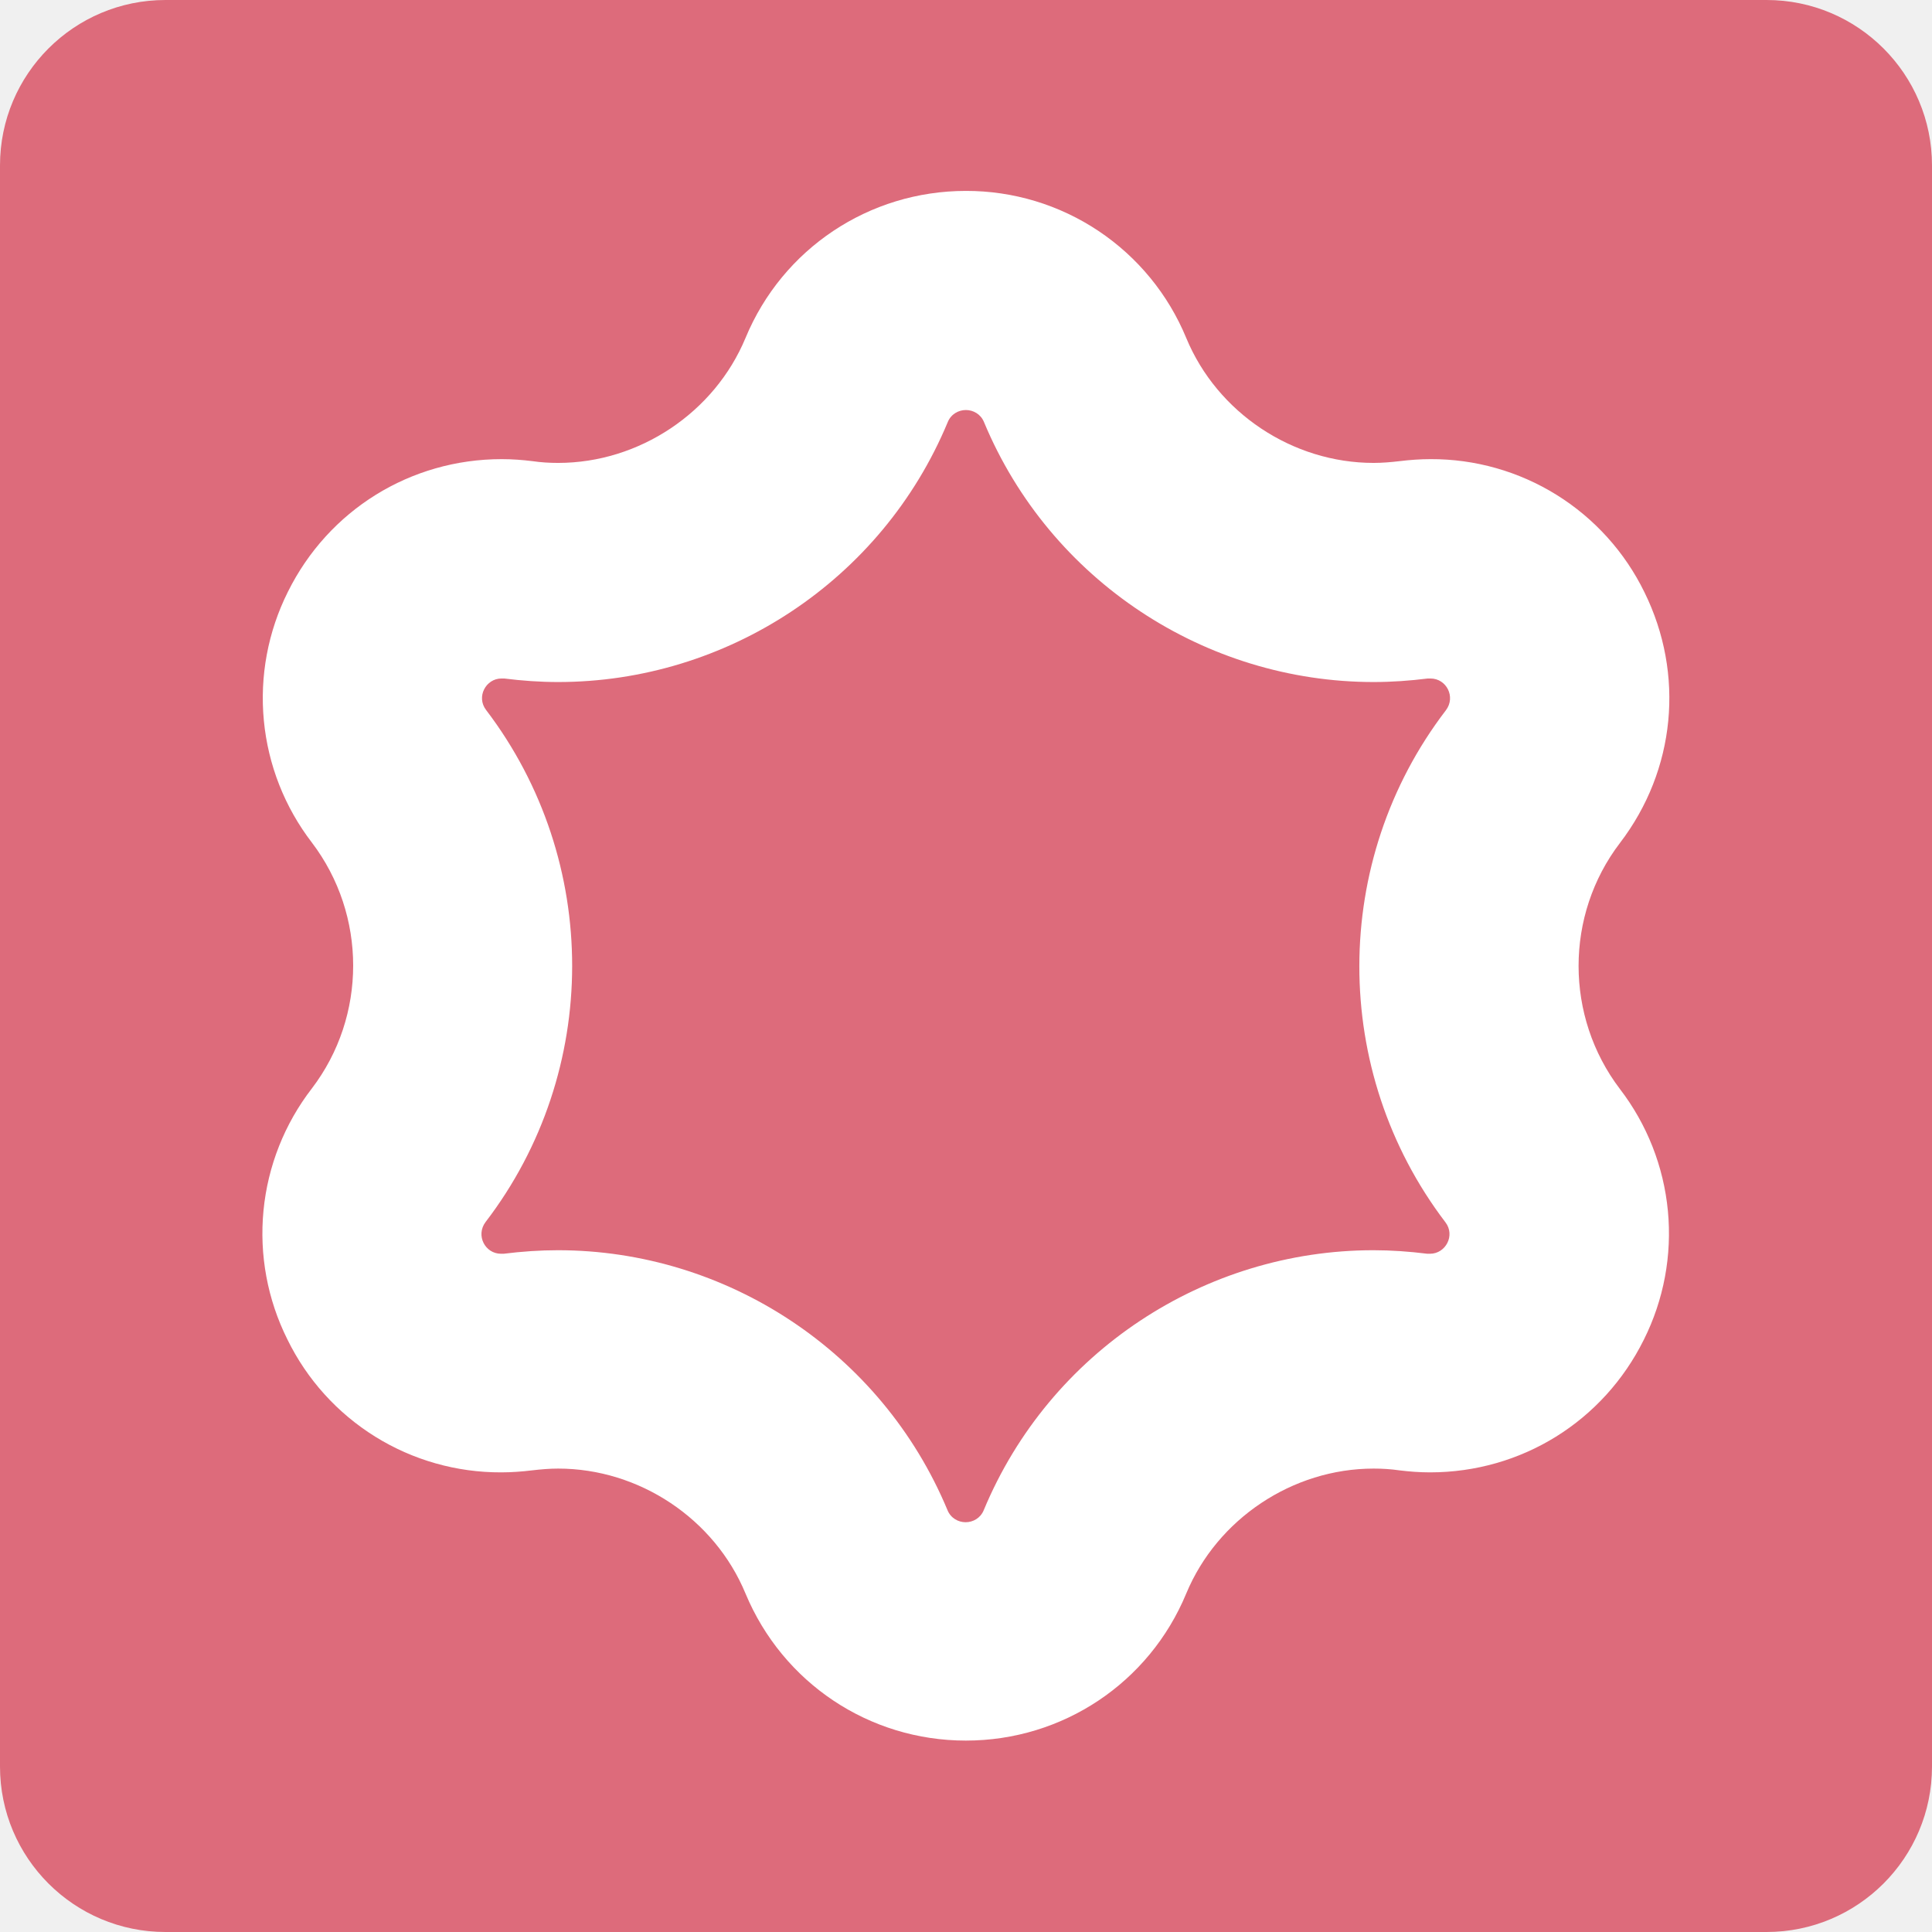
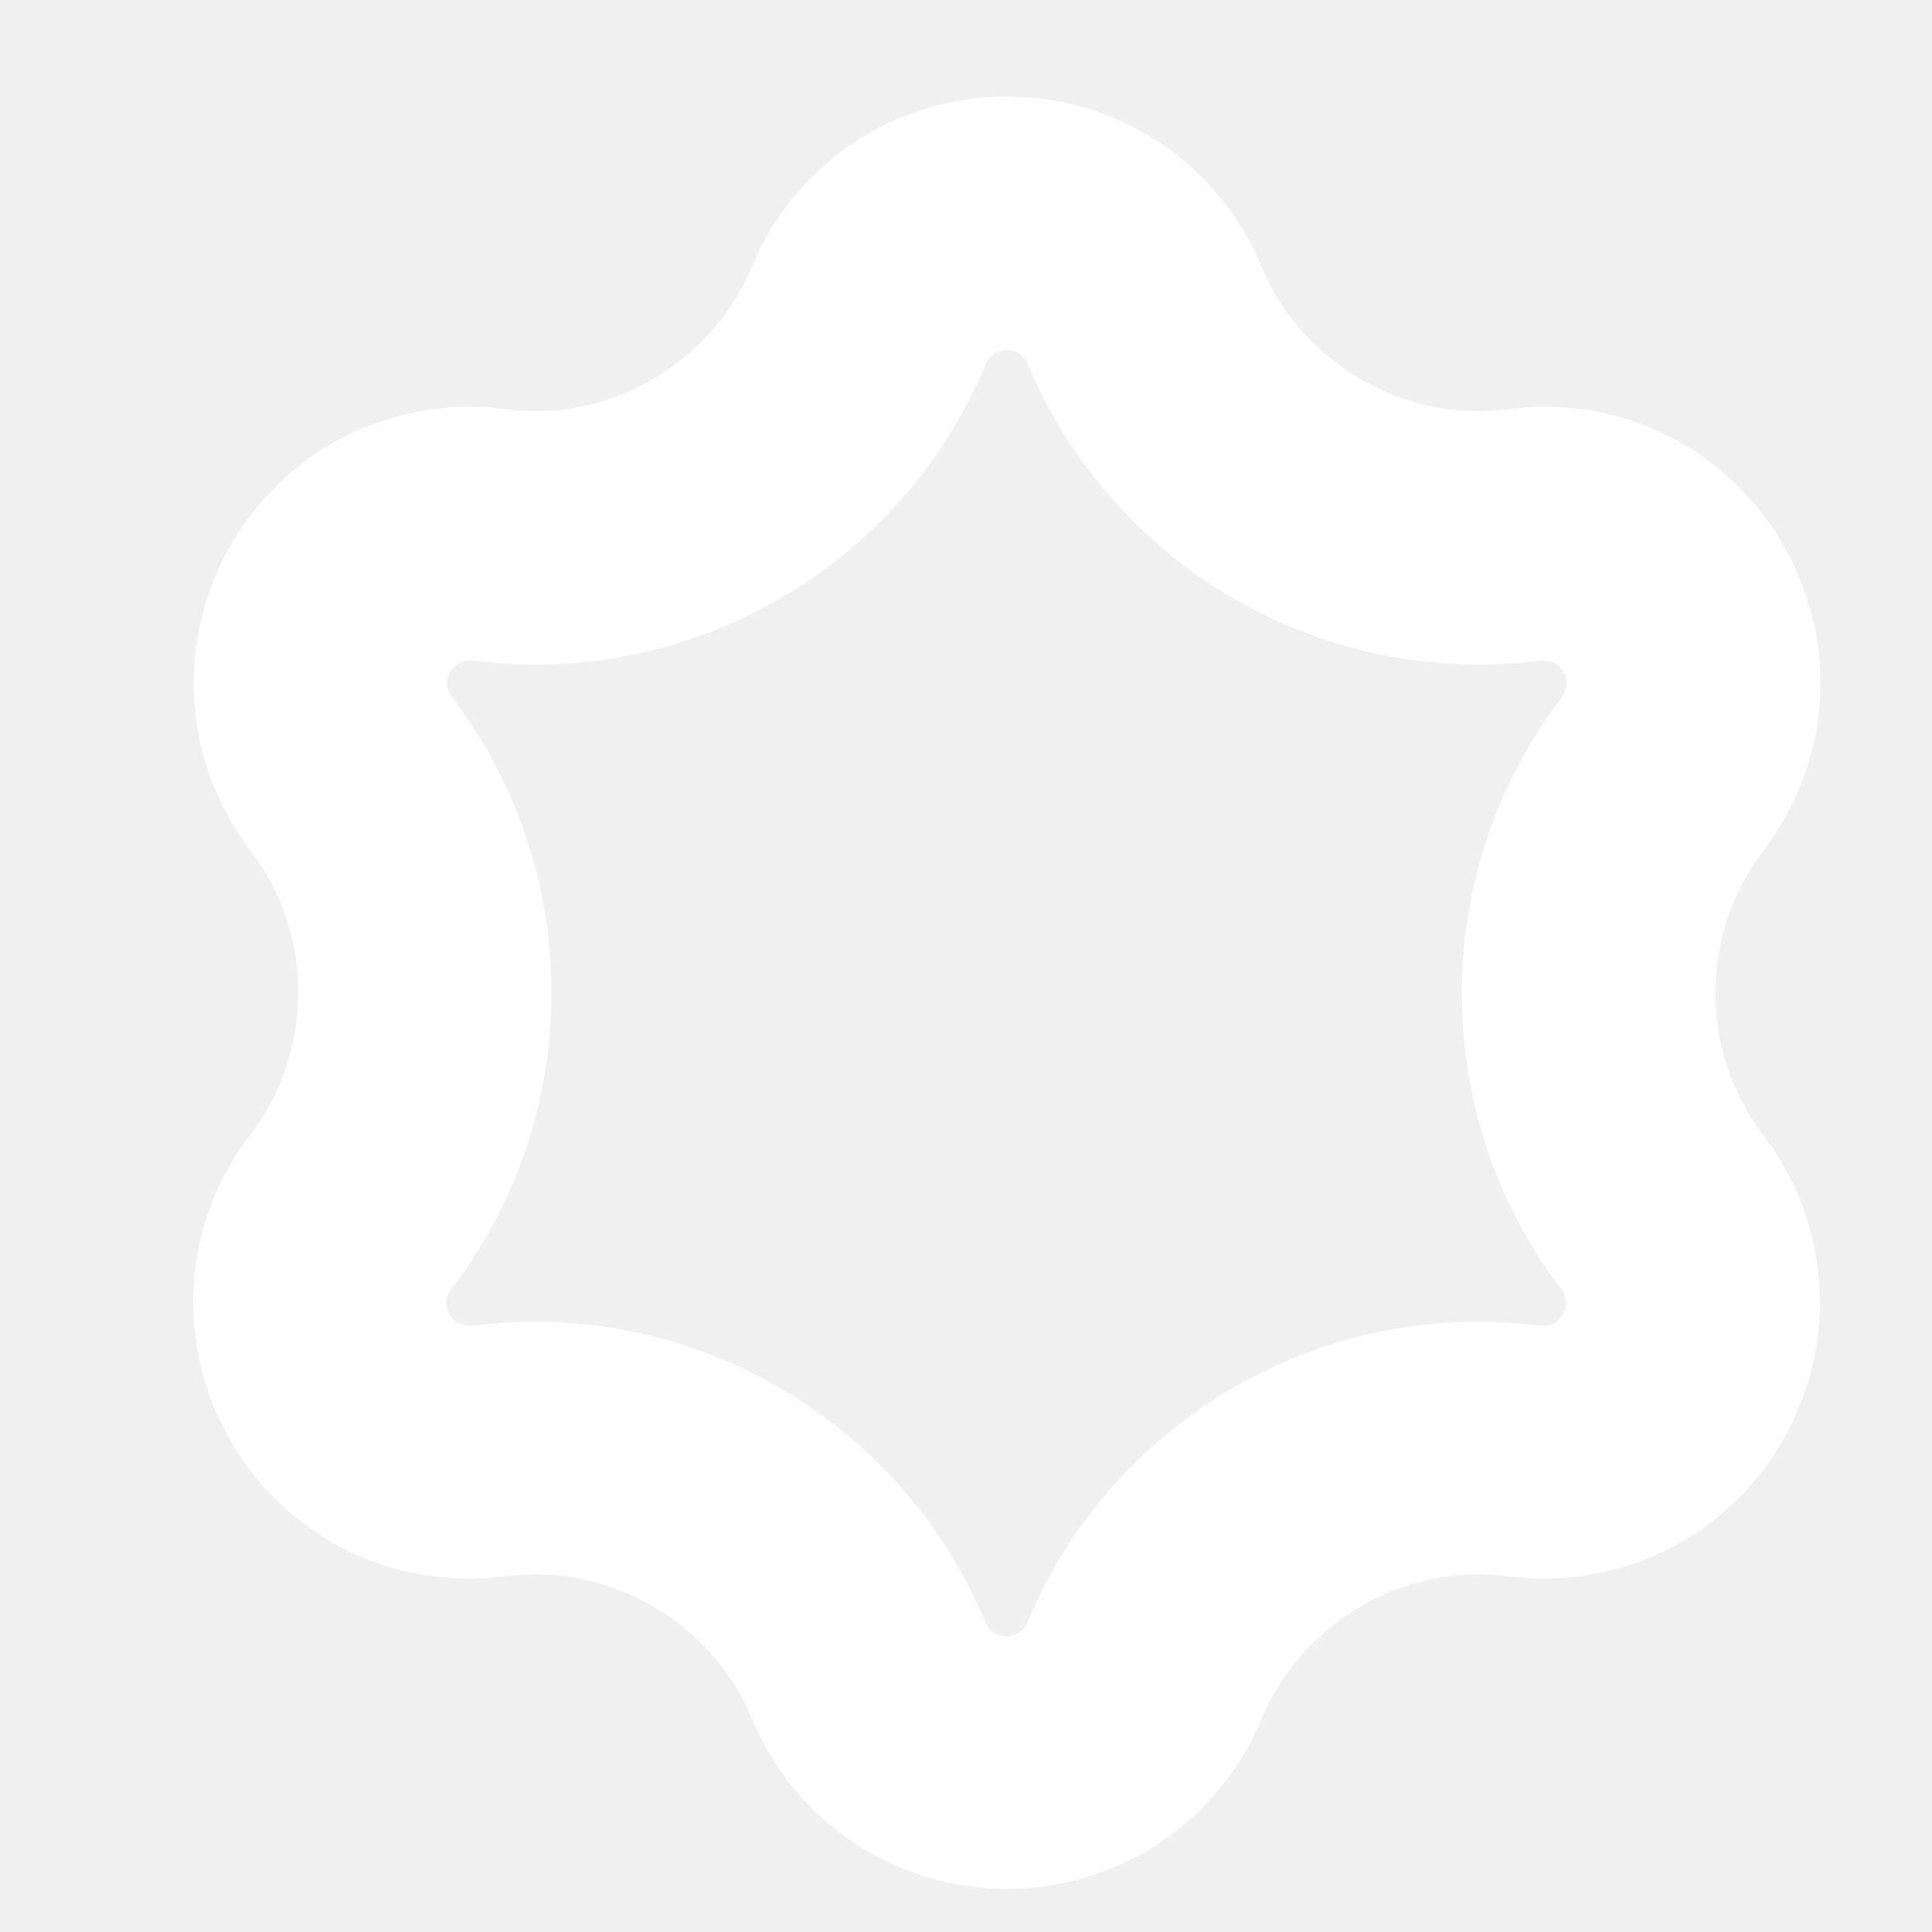
- <svg xmlns="http://www.w3.org/2000/svg" width="500" height="500" viewBox="0 0 500 500" fill="none">
-   <g clip-path="url(#clip0_3_2705)">
-     <path d="M457.176 0H42.824C19.173 0 0 19.173 0 42.824V457.176C0 480.827 19.173 500 42.824 500H457.176C480.827 500 500 480.827 500 457.176V42.824C500 19.173 480.827 0 457.176 0Z" fill="#DD6B7B" />
-     <path d="M249.967 106.114C251.858 106.114 253.813 107.157 254.66 109.243C271.738 150.241 311.954 176.509 355.495 176.509C360.123 176.509 364.816 176.183 369.509 175.596H370.226C374.332 175.596 376.809 180.355 374.202 183.809C344.349 222.787 344.349 277.278 374.071 316.321C376.678 319.711 374.136 324.469 370.095 324.469H369.378C364.685 323.882 360.057 323.556 355.43 323.556C311.889 323.556 271.673 349.759 254.595 390.823C253.748 392.908 251.793 393.951 249.902 393.951C248.012 393.951 246.057 392.908 245.209 390.823C228.132 349.824 187.916 323.556 144.375 323.556C139.747 323.556 135.054 323.882 130.361 324.469H129.644C125.538 324.469 123.061 319.711 125.668 316.256C155.521 277.278 155.521 222.787 125.799 183.744C123.191 180.355 125.733 175.596 129.775 175.596H130.492C135.185 176.183 139.812 176.509 144.44 176.509C187.981 176.509 228.197 150.306 245.274 109.243C246.122 107.157 248.077 106.114 249.967 106.114ZM249.967 49.407C224.938 49.407 202.516 64.333 192.934 87.472C184.917 106.766 165.428 119.802 144.44 119.802C142.224 119.802 140.008 119.672 137.792 119.346C135.185 119.02 132.512 118.824 129.84 118.824C106.244 118.824 84.996 131.991 74.501 153.174C69.345 163.477 67.191 175.022 68.286 186.491C69.381 197.959 73.681 208.888 80.694 218.029C94.968 236.801 94.968 263.004 80.694 281.71C73.645 290.844 69.314 301.779 68.195 313.261C67.077 324.743 69.218 336.309 74.371 346.63C79.428 356.988 87.302 365.711 97.09 371.798C106.878 377.885 118.183 381.09 129.709 381.046C132.382 381.046 135.054 380.85 137.727 380.524C139.943 380.263 142.224 380.068 144.44 380.068C165.428 380.068 184.917 393.039 192.934 412.397C202.581 435.536 224.938 450.463 249.967 450.463C274.997 450.463 297.419 435.536 307 412.397C315.018 393.104 334.507 380.068 355.495 380.068C357.711 380.068 359.927 380.198 362.143 380.524C364.75 380.85 367.423 381.046 370.095 381.046C393.691 381.046 414.939 367.879 425.434 346.695C430.59 336.393 432.744 324.848 431.649 313.379C430.554 301.91 426.254 290.981 419.241 281.841C404.967 263.069 404.967 236.866 419.241 218.159C433.646 199.322 436.058 174.488 425.564 153.24C420.507 142.882 412.633 134.159 402.845 128.072C393.057 121.984 381.752 118.779 370.226 118.824C367.553 118.824 364.881 119.02 362.208 119.346C359.992 119.606 357.711 119.802 355.495 119.802C334.507 119.802 315.018 106.831 307 87.472C302.342 76.186 294.431 66.54 284.276 59.762C274.12 52.984 262.177 49.379 249.967 49.407Z" fill="white" />
-   </g>
-   <defs>
-     <clipPath id="clip0_3_2705">
-       <rect width="500" height="500" fill="white" />
-     </clipPath>
-   </defs>
+ <svg xmlns="http://www.w3.org/2000/svg" width="20" height="20" viewBox="0 0 20 20" fill="none">
+   <path d="M10.422 3.623C10.51 3.623 10.6 3.672 10.639 3.768C11.429 5.665 13.29 6.88 15.304 6.88C15.518 6.88 15.735 6.865 15.952 6.838H15.986C16.175 6.838 16.29 7.058 16.169 7.218C14.788 9.021 14.788 11.541 16.163 13.348C16.284 13.504 16.166 13.725 15.979 13.725H15.946C15.729 13.697 15.515 13.682 15.301 13.682C13.287 13.682 11.426 14.895 10.636 16.794C10.597 16.891 10.507 16.939 10.419 16.939C10.332 16.939 10.241 16.891 10.202 16.794C9.412 14.898 7.552 13.682 5.537 13.682C5.323 13.682 5.106 13.697 4.889 13.725H4.856C4.666 13.725 4.551 13.504 4.672 13.345C6.053 11.541 6.053 9.021 4.678 7.215C4.558 7.058 4.675 6.838 4.862 6.838H4.895C5.112 6.865 5.326 6.88 5.54 6.88C7.555 6.88 9.415 5.668 10.205 3.768C10.244 3.672 10.335 3.623 10.422 3.623ZM10.422 1C9.264 1 8.227 1.691 7.784 2.761C7.413 3.653 6.511 4.257 5.54 4.257C5.438 4.257 5.335 4.251 5.233 4.235C5.112 4.22 4.989 4.211 4.865 4.211C3.774 4.211 2.791 4.82 2.305 5.8C2.067 6.277 1.967 6.811 2.018 7.342C2.068 7.872 2.267 8.378 2.592 8.801C3.252 9.669 3.252 10.881 2.592 11.746C2.265 12.169 2.065 12.675 2.013 13.206C1.962 13.737 2.061 14.272 2.299 14.75C2.533 15.229 2.897 15.632 3.35 15.914C3.803 16.196 4.326 16.344 4.859 16.342C4.983 16.342 5.106 16.333 5.23 16.318C5.332 16.306 5.438 16.297 5.54 16.297C6.511 16.297 7.413 16.897 7.784 17.792C8.23 18.863 9.264 19.553 10.422 19.553C11.58 19.553 12.617 18.863 13.061 17.792C13.431 16.9 14.333 16.297 15.304 16.297C15.406 16.297 15.509 16.303 15.612 16.318C15.732 16.333 15.856 16.342 15.979 16.342C17.071 16.342 18.054 15.733 18.539 14.753C18.778 14.276 18.878 13.742 18.827 13.211C18.776 12.681 18.577 12.175 18.253 11.752C17.593 10.884 17.593 9.672 18.253 8.807C18.919 7.935 19.031 6.786 18.546 5.803C18.311 5.324 17.947 4.921 17.494 4.639C17.042 4.357 16.519 4.209 15.986 4.211C15.862 4.211 15.738 4.22 15.615 4.235C15.512 4.247 15.406 4.257 15.304 4.257C14.333 4.257 13.431 3.656 13.061 2.761C12.845 2.239 12.479 1.793 12.009 1.479C11.54 1.165 10.987 0.999 10.422 1Z" fill="white" />
</svg>
